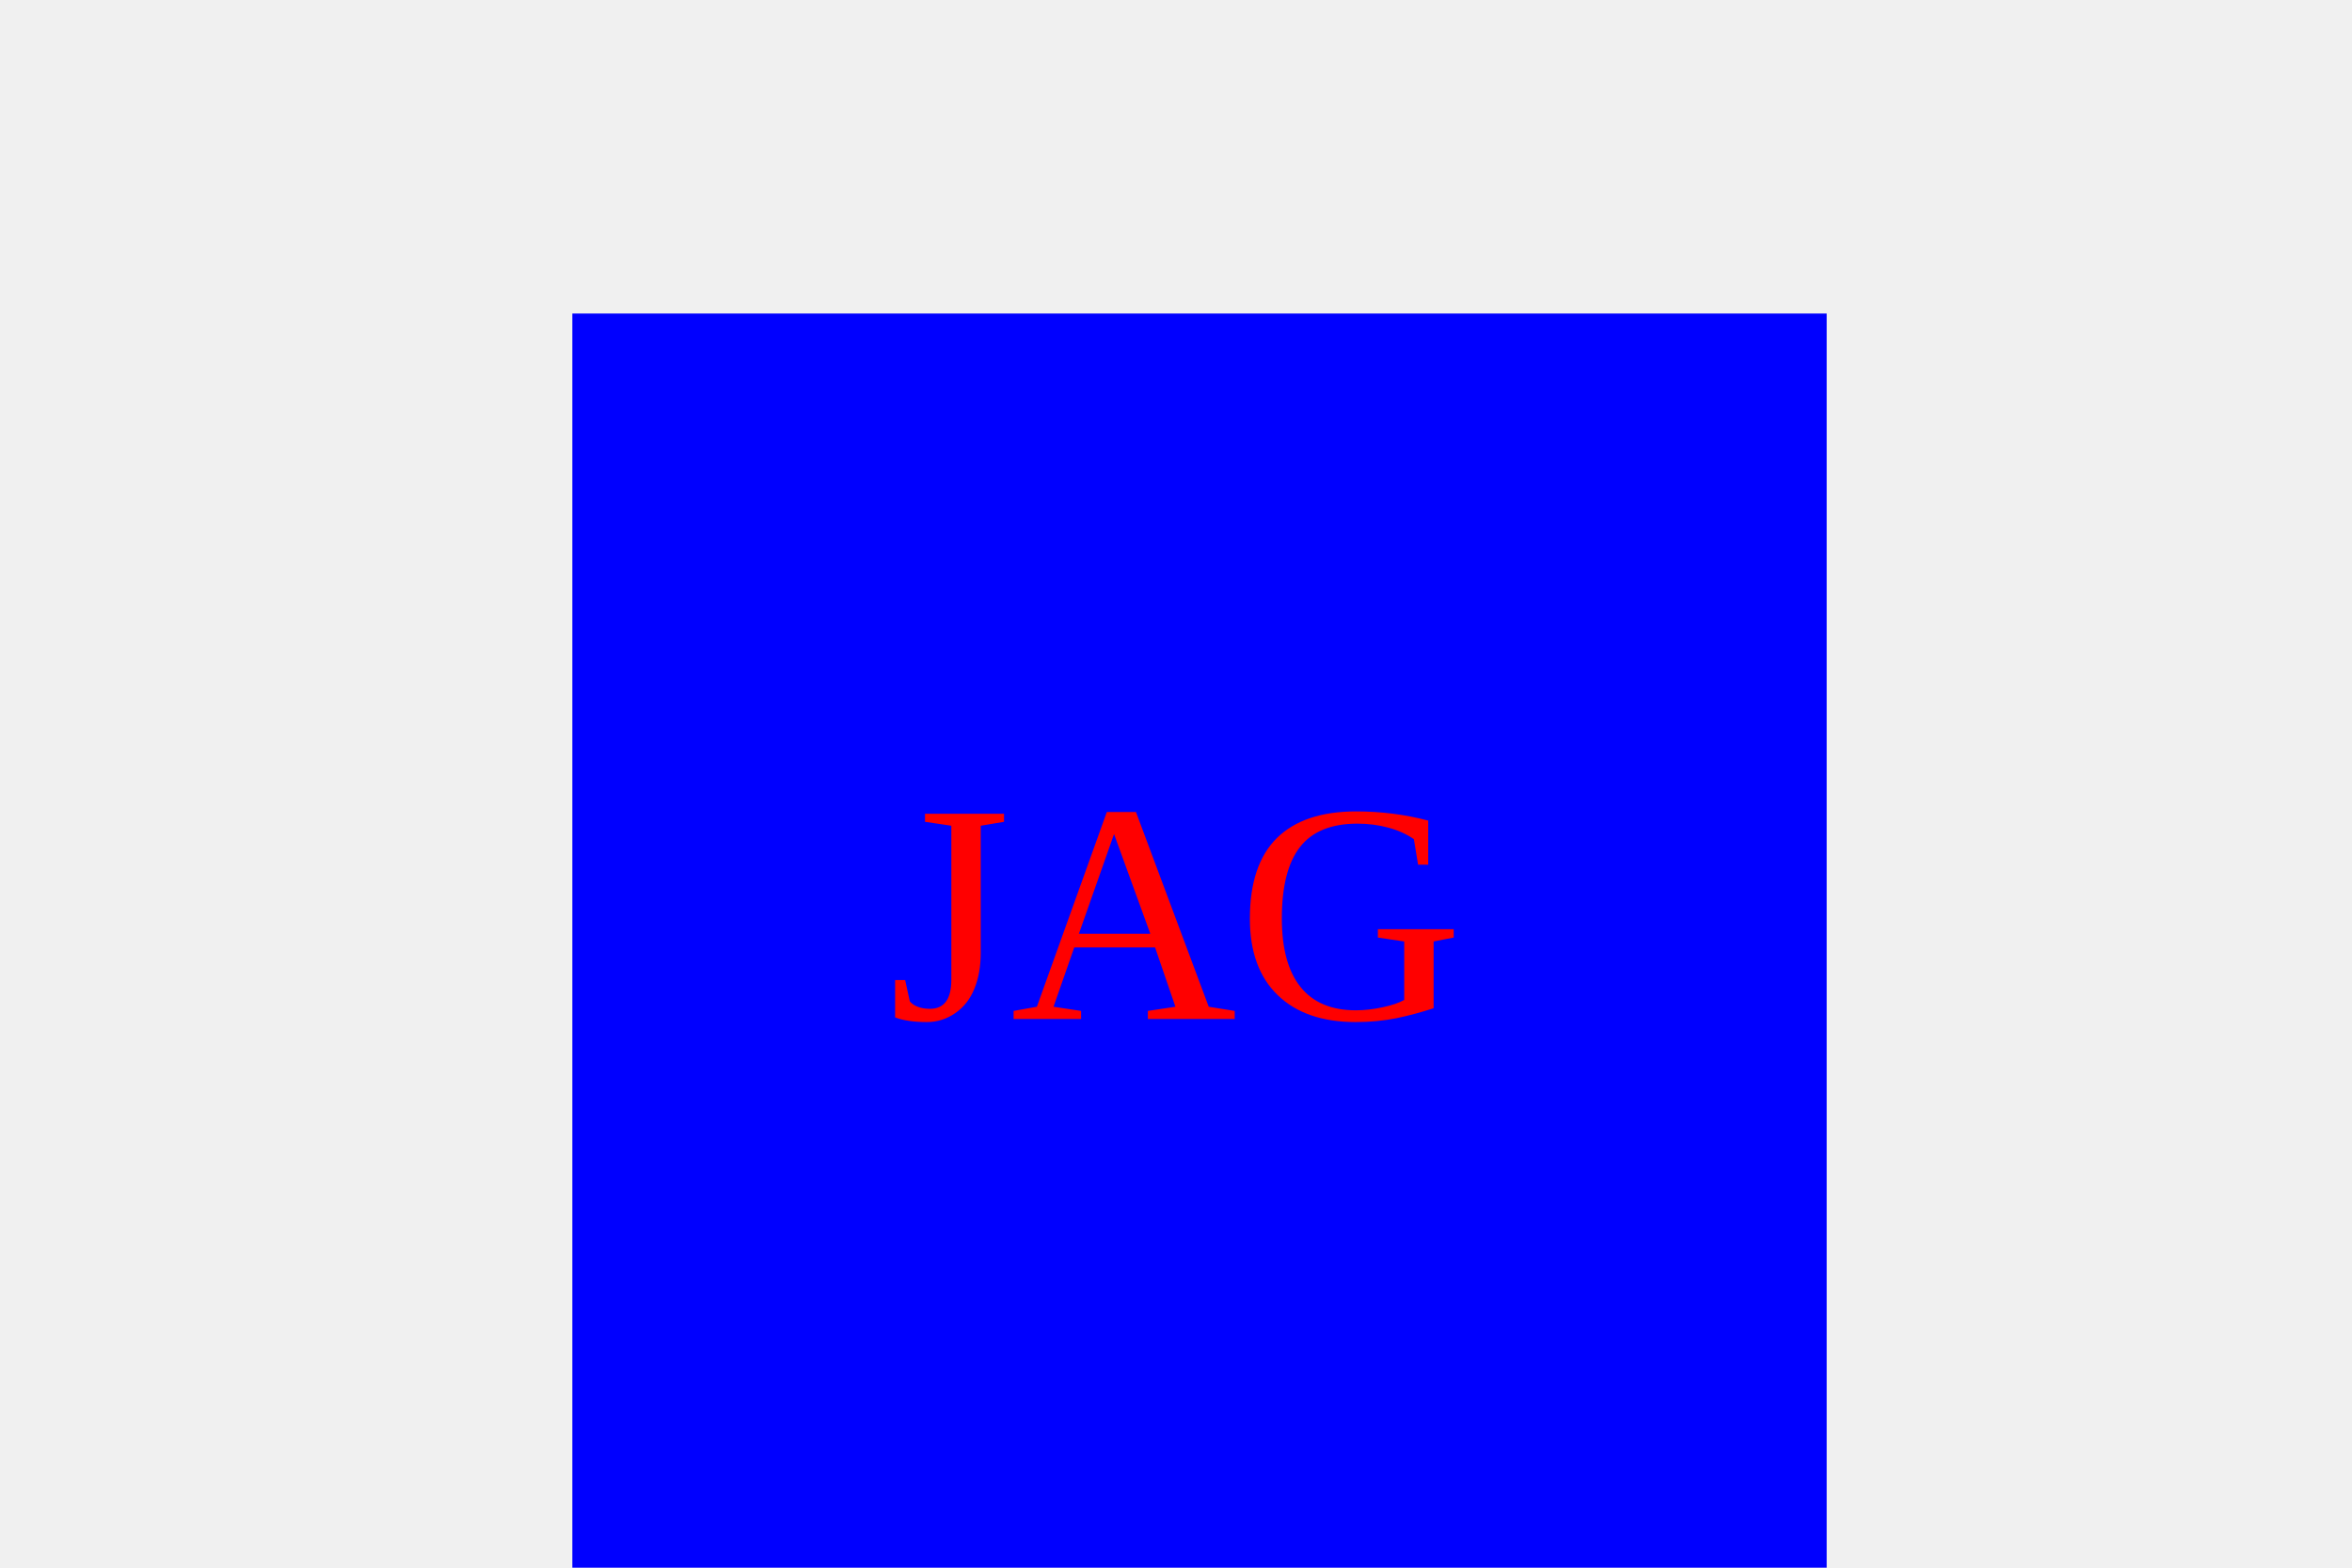
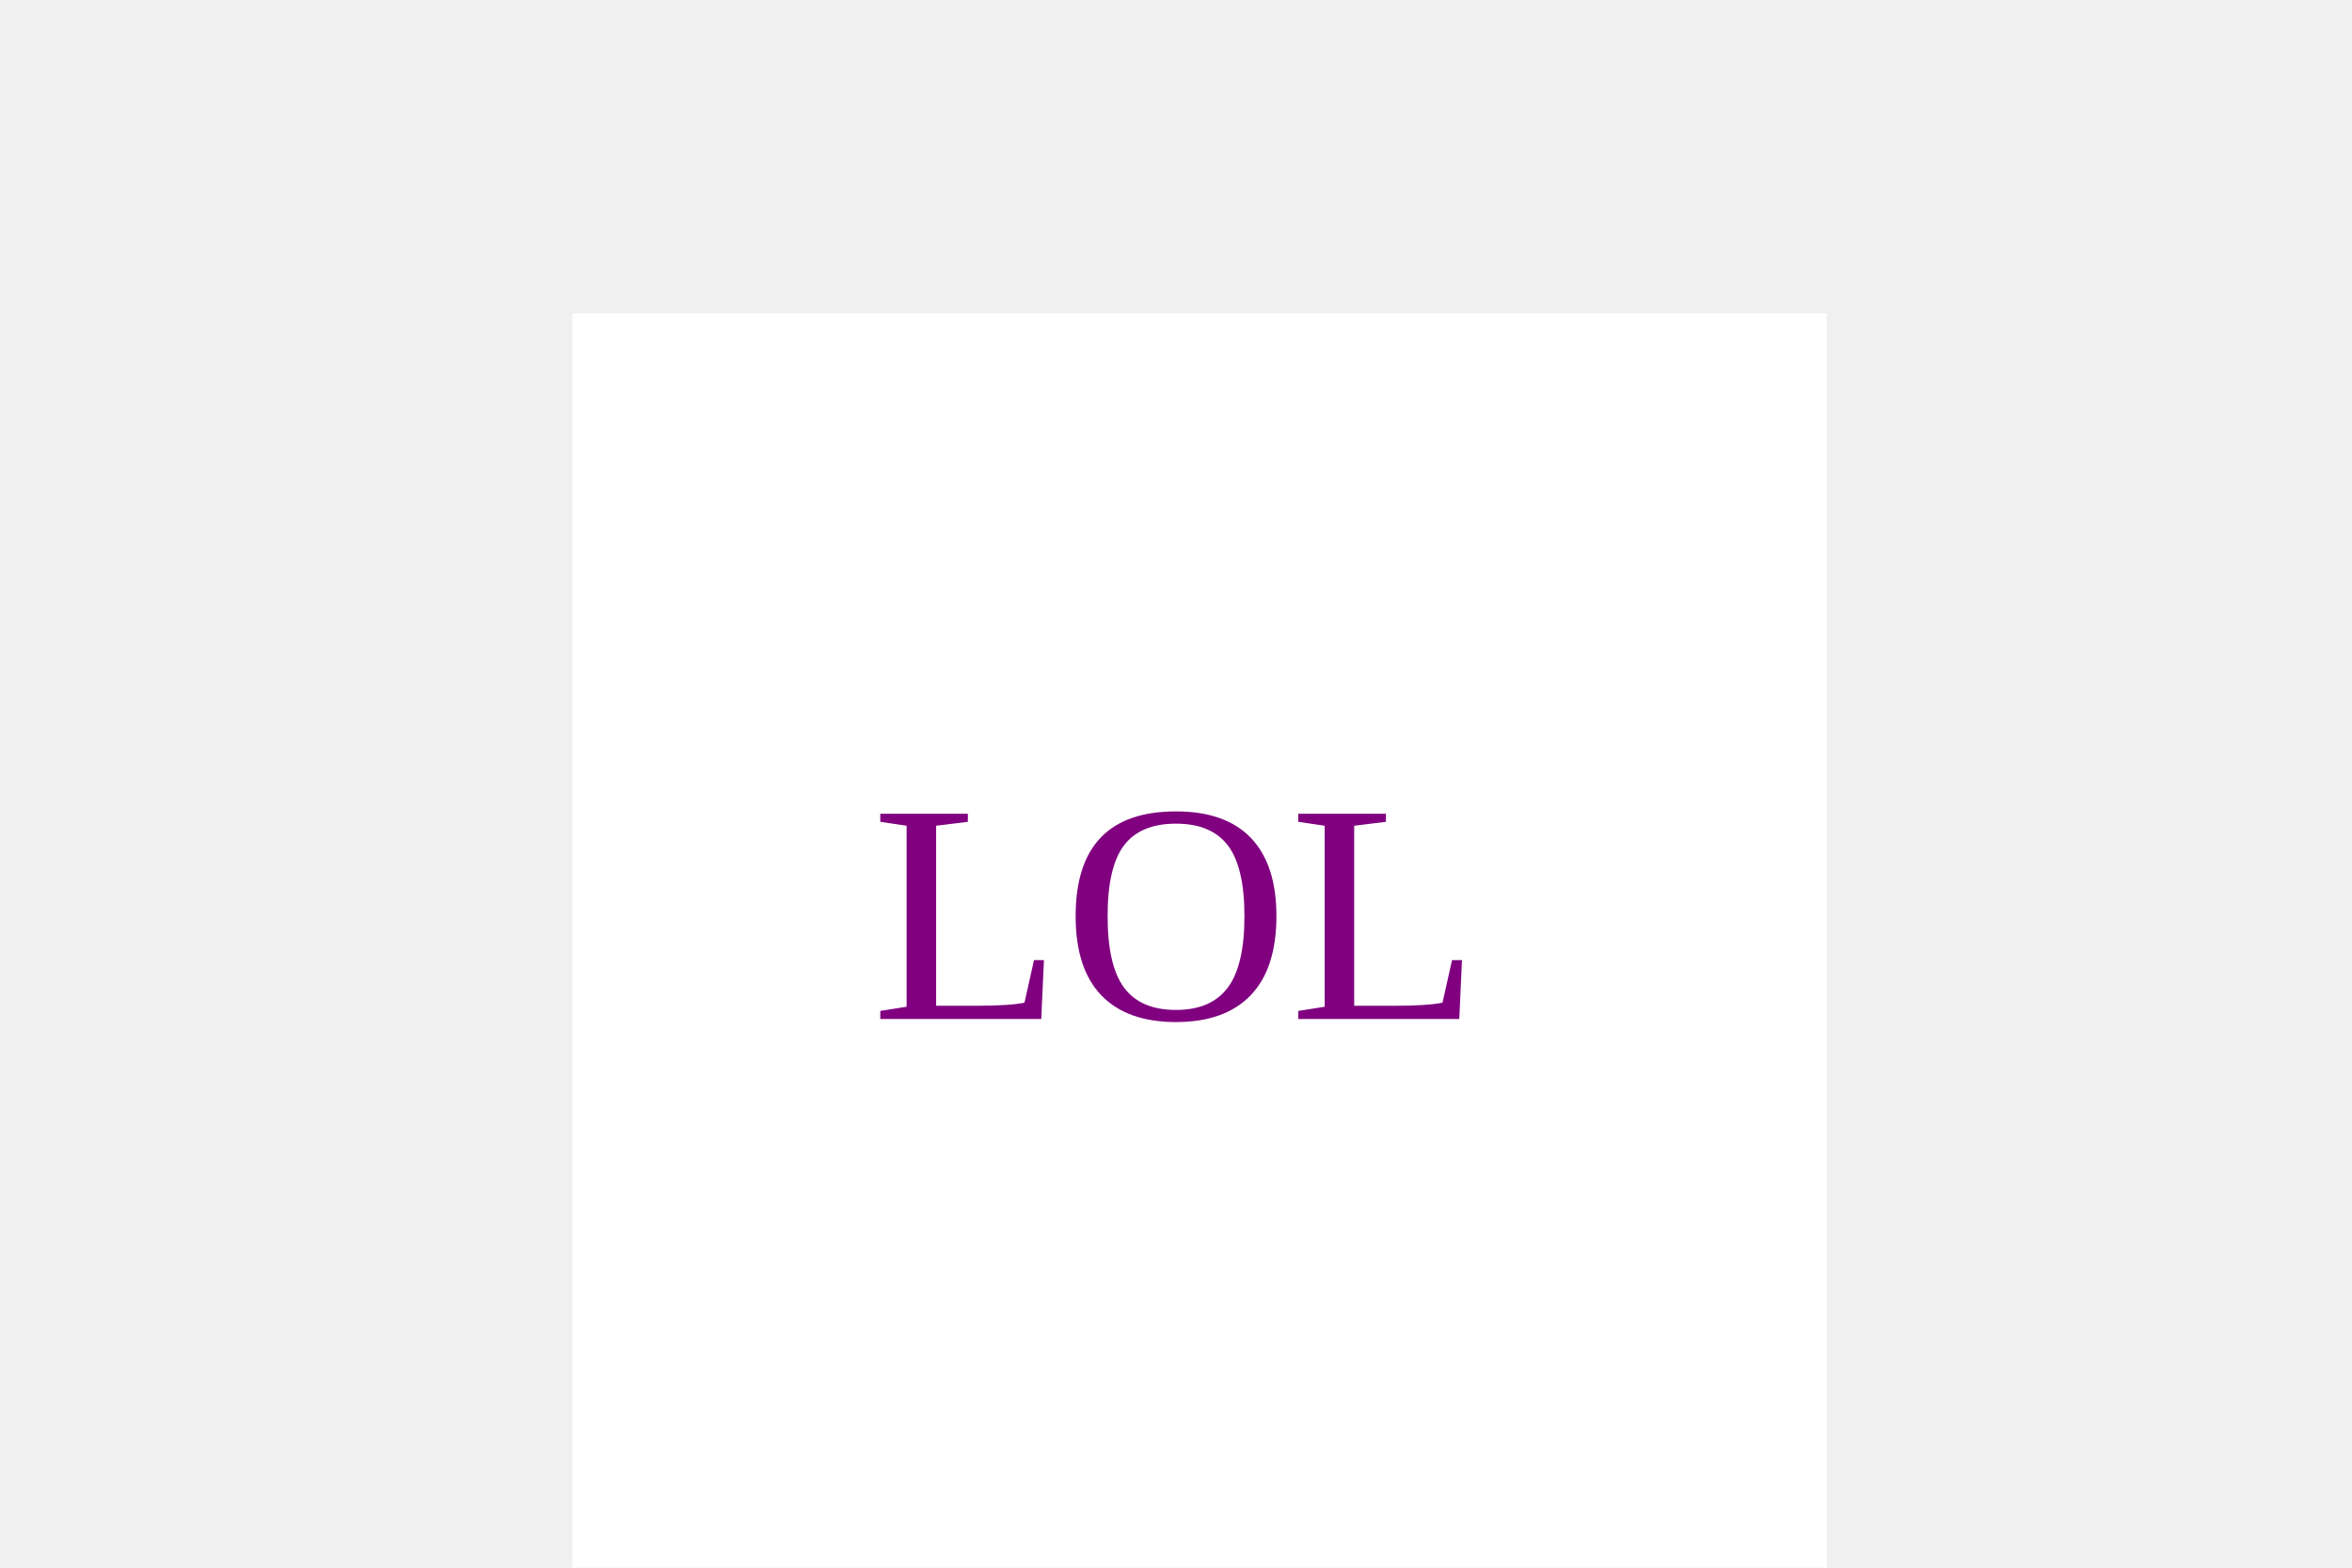
<svg xmlns="http://www.w3.org/2000/svg" version="1.1" width="300" height="200">
  <g>
-     <rect x="73" y="40" width="160" height="160" fill="Blue" />
-     <text x="150" y="130" text-anchor="middle" font-size="40" fill="Red">JAG</text>
+     <rect x="73" y="40" width="160" height="160" fill="White" />
+     <text x="150" y="130" text-anchor="middle" font-size="40" fill="Purple">LOL</text>
  </g>
</svg>
